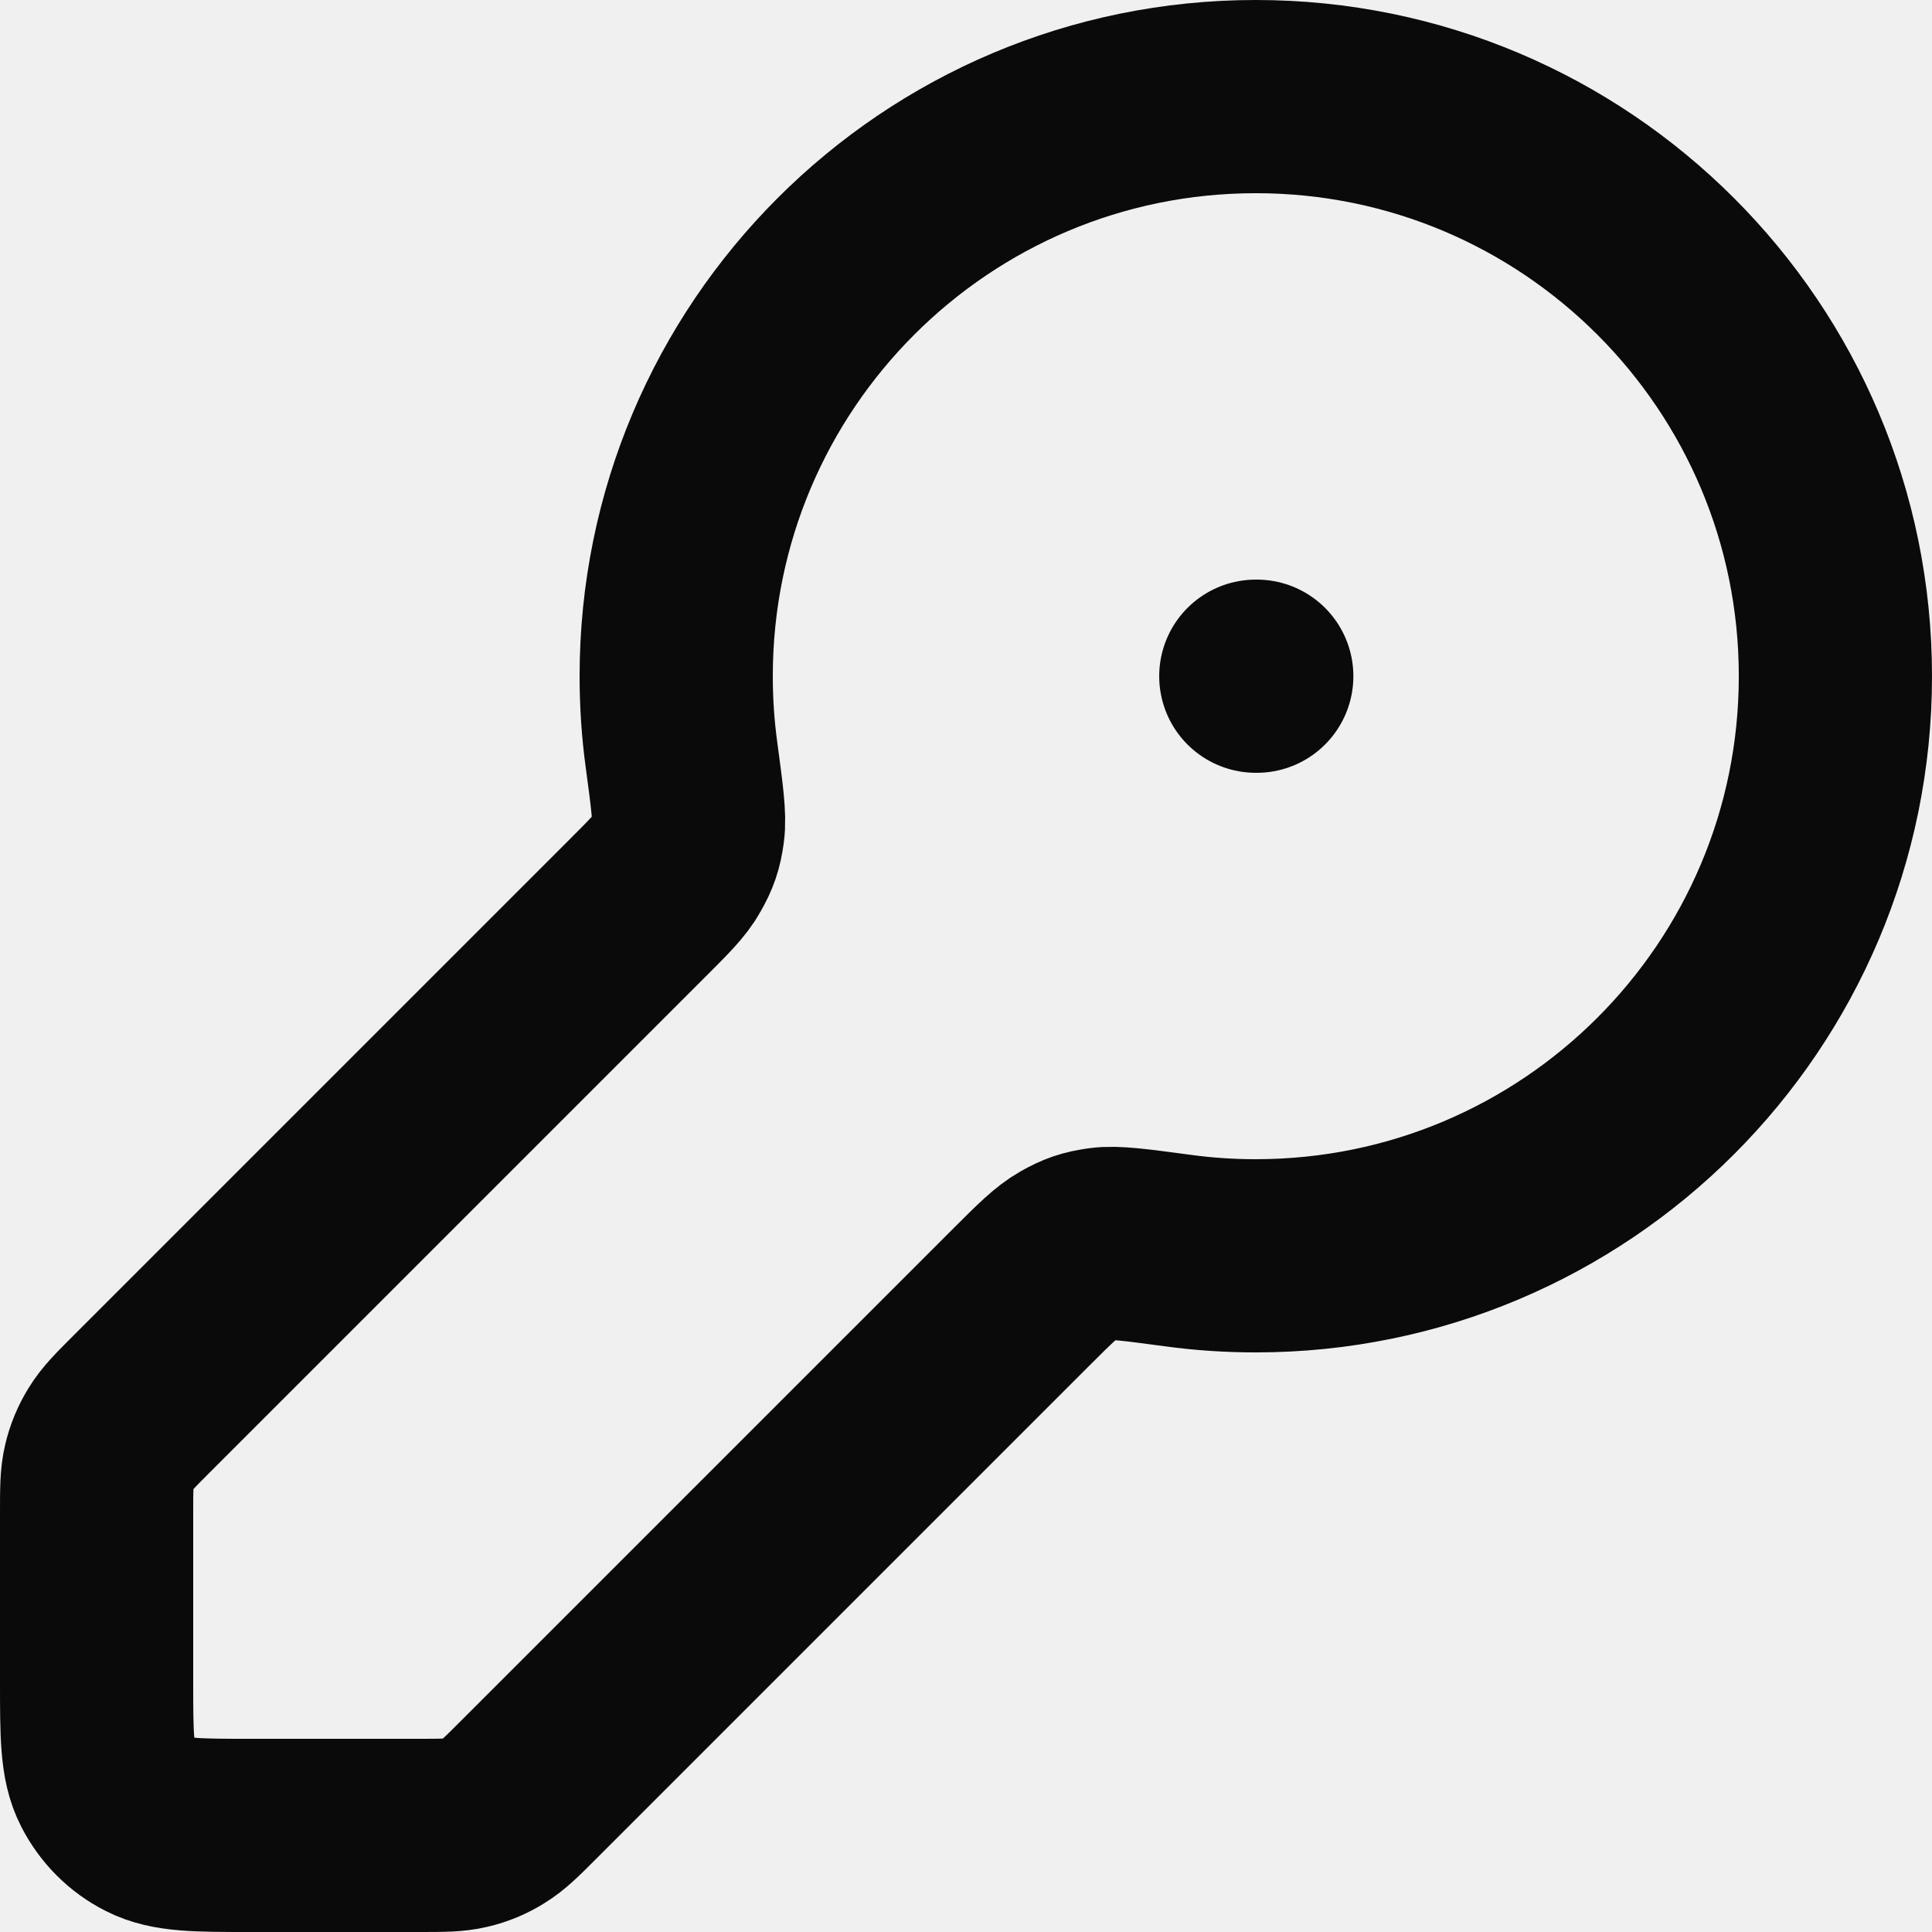
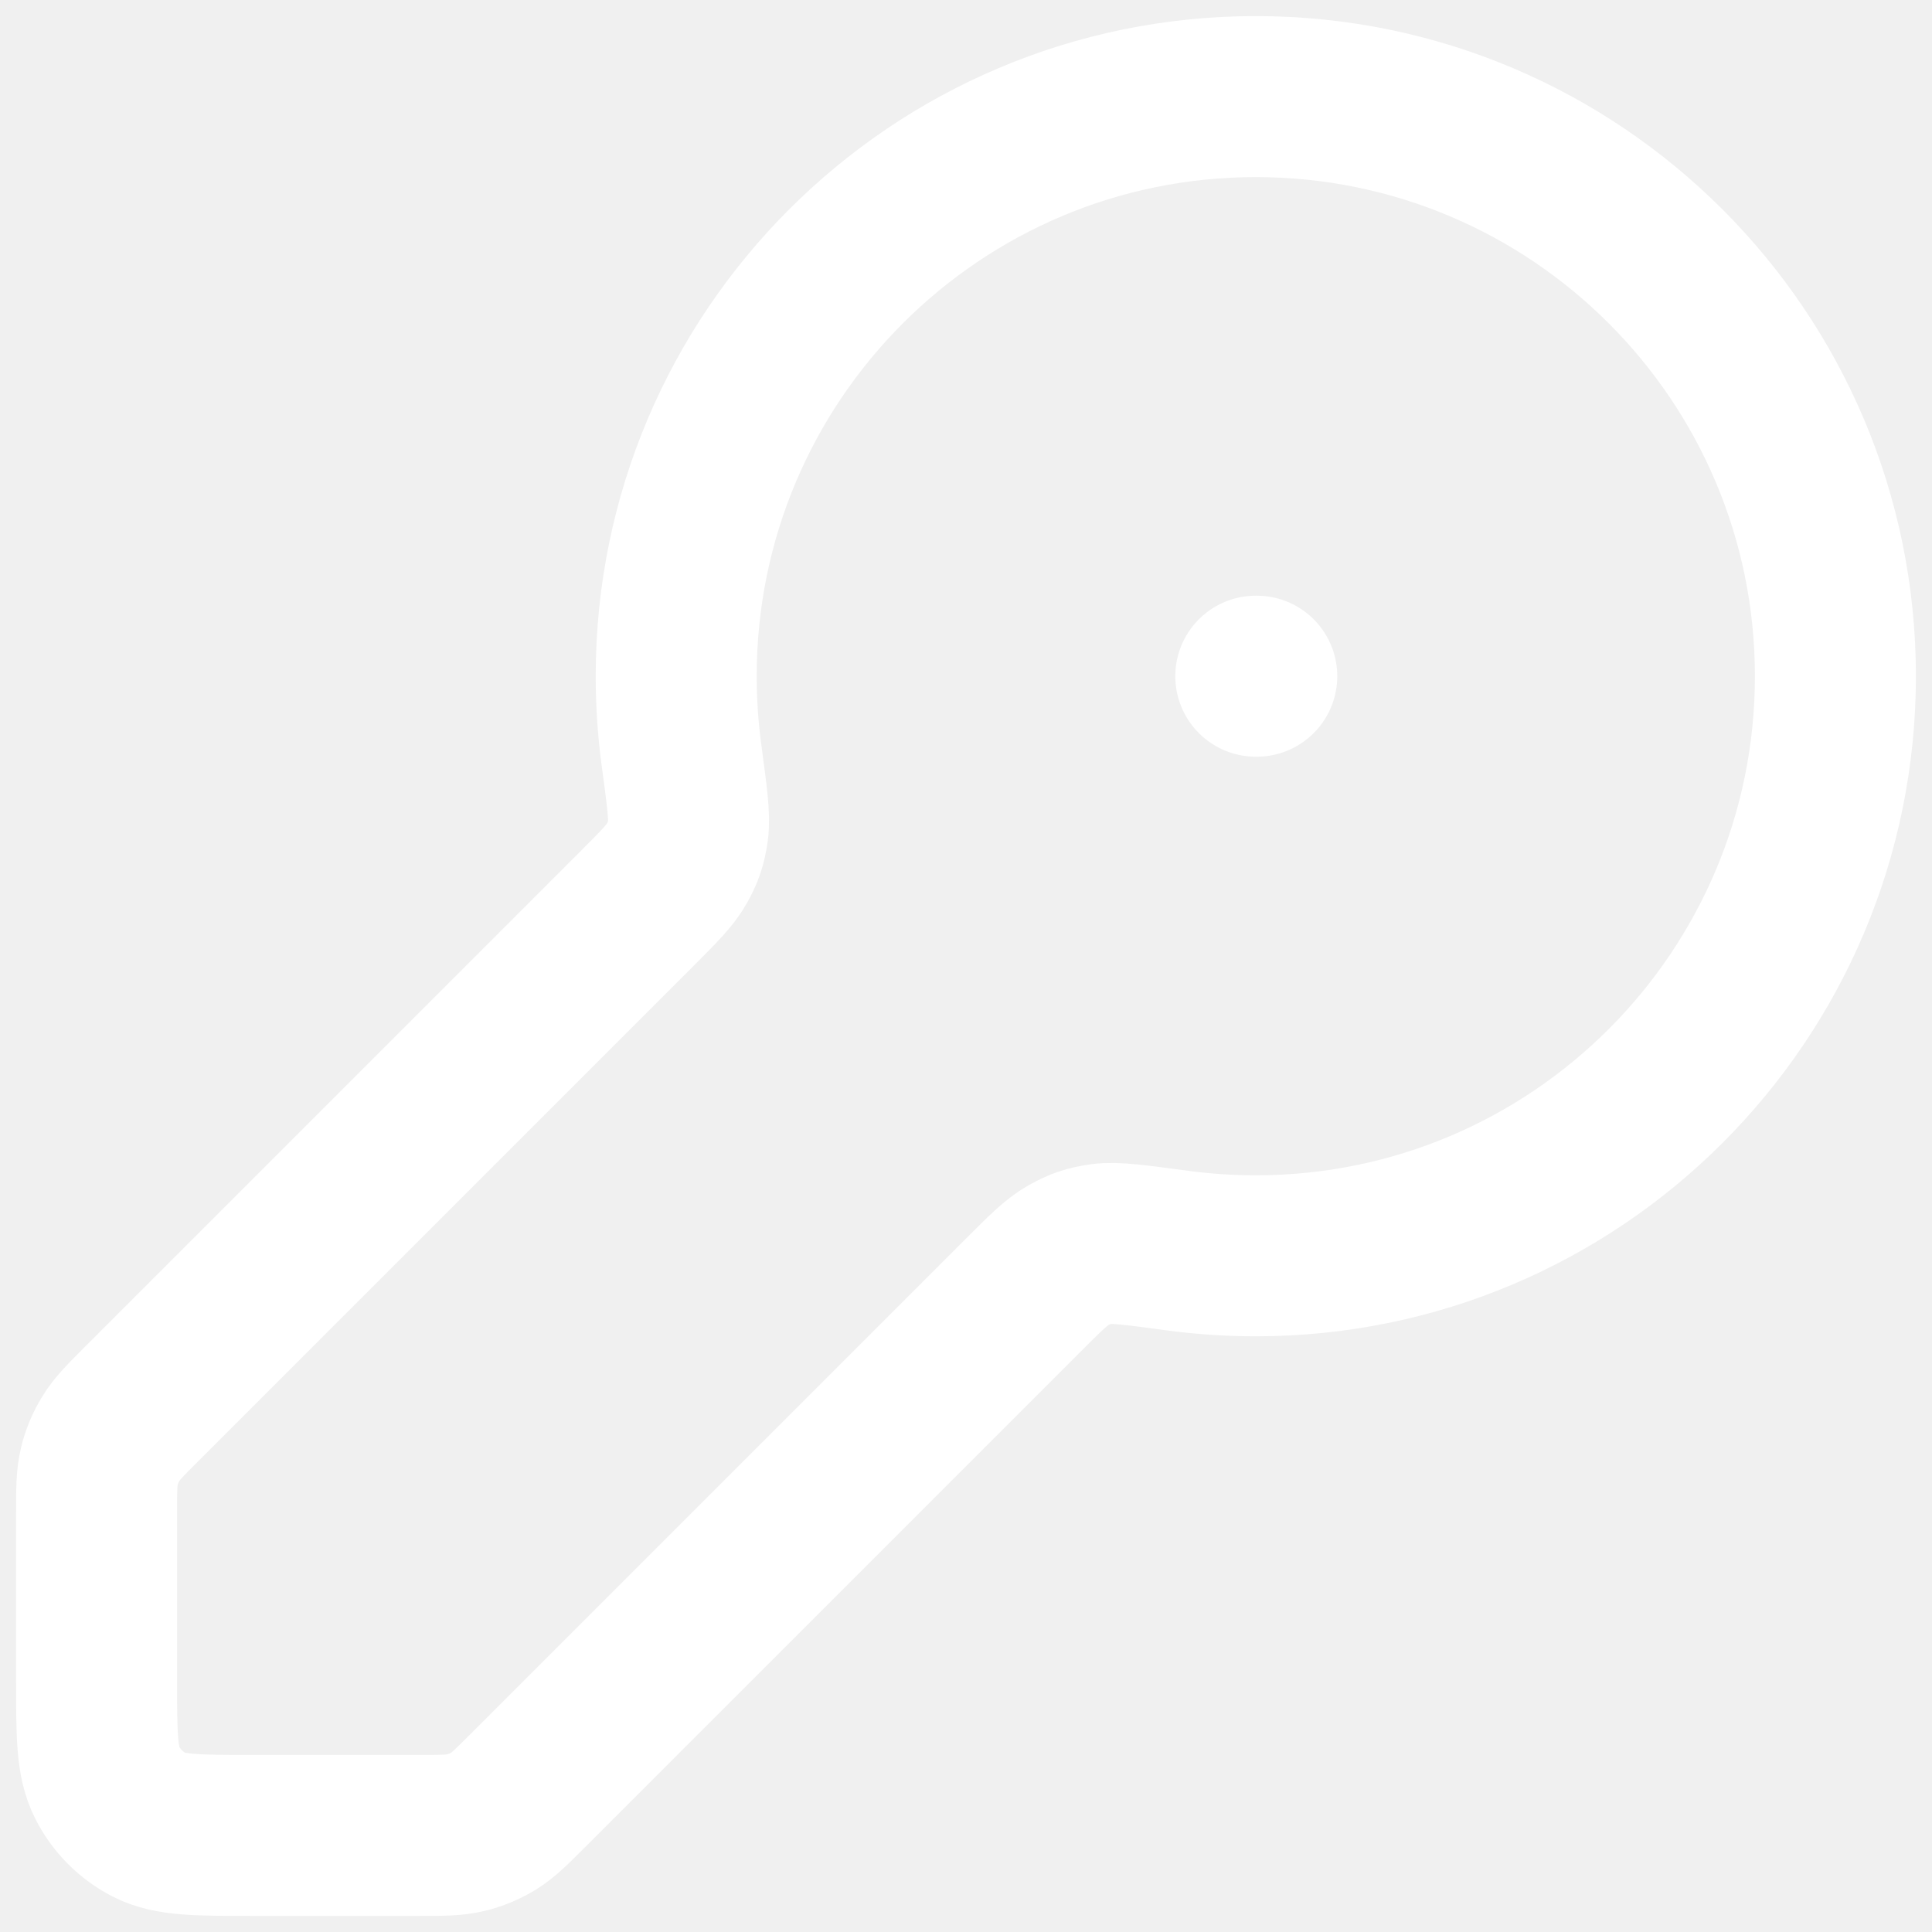
- <svg xmlns="http://www.w3.org/2000/svg" preserveAspectRatio="none" overflow="visible" style="display: block;" width="10" height="10" viewBox="0 0 10 10" fill="none">
-   <path id="Icon" d="M6.5 3.5H6.505M6.5 6.5C8.157 6.5 9.5 5.157 9.5 3.5C9.5 1.843 8.157 0.5 6.5 0.5C4.843 0.5 3.5 1.843 3.5 3.5C3.5 3.637 3.509 3.772 3.527 3.904C3.556 4.121 3.571 4.229 3.561 4.298C3.551 4.369 3.538 4.408 3.502 4.471C3.469 4.532 3.409 4.591 3.29 4.71L0.734 7.266C0.648 7.352 0.605 7.395 0.574 7.446C0.546 7.491 0.526 7.539 0.514 7.59C0.5 7.648 0.5 7.709 0.5 7.831V8.7C0.5 8.98 0.5 9.12 0.555 9.227C0.603 9.321 0.679 9.398 0.773 9.445C0.88 9.5 1.02 9.5 1.3 9.5H2.169C2.291 9.5 2.352 9.5 2.41 9.486C2.461 9.474 2.51 9.454 2.554 9.426C2.605 9.395 2.648 9.352 2.734 9.266L5.29 6.71C5.409 6.591 5.469 6.532 5.529 6.498C5.592 6.462 5.631 6.449 5.702 6.439C5.771 6.429 5.88 6.444 6.097 6.473C6.229 6.491 6.363 6.5 6.5 6.5Z" stroke="#0A0A0A" stroke-linecap="round" stroke-linejoin="round" />
+ <svg xmlns="http://www.w3.org/2000/svg" preserveAspectRatio="none" overflow="visible" style="display: block;" width="12" height="12" viewBox="0 0 12 12" fill="none">
+   <g id="key.svg" clip-path="url(#clip0_0_11)">
+     <path id="Vector" d="M7.8 4.2H7.806M7.8 7.8C9.788 7.8 11.4 6.188 11.4 4.2C11.4 2.212 9.788 0.6 7.8 0.6C5.812 0.6 4.2 2.212 4.2 4.2C4.2 4.364 4.211 4.526 4.232 4.684C4.267 4.945 4.285 5.075 4.273 5.157C4.261 5.243 4.245 5.289 4.203 5.365C4.162 5.438 4.091 5.509 3.948 5.652L0.881 8.719C0.778 8.822 0.726 8.874 0.689 8.935C0.656 8.989 0.631 9.047 0.617 9.108C0.6 9.177 0.6 9.251 0.6 9.398V10.44C0.6 10.776 0.6 10.944 0.666 11.072C0.723 11.185 0.815 11.277 0.928 11.335C1.056 11.4 1.224 11.4 1.56 11.4H2.602C2.749 11.4 2.823 11.4 2.892 11.383C2.953 11.369 3.011 11.344 3.065 11.312C3.126 11.274 3.177 11.223 3.281 11.119L6.348 8.052C6.491 7.909 6.562 7.838 6.635 7.797C6.711 7.755 6.757 7.739 6.843 7.727C6.925 7.715 7.055 7.733 7.316 7.768C7.474 7.789 7.636 7.8 7.8 7.8Z" stroke="white" stroke-linecap="round" stroke-linejoin="round" />
+   </g>
+   <defs>
+     <clipPath id="clip0_0_11">
+       <rect width="12" height="12" fill="white" />
+     </clipPath>
+   </defs>
</svg>
